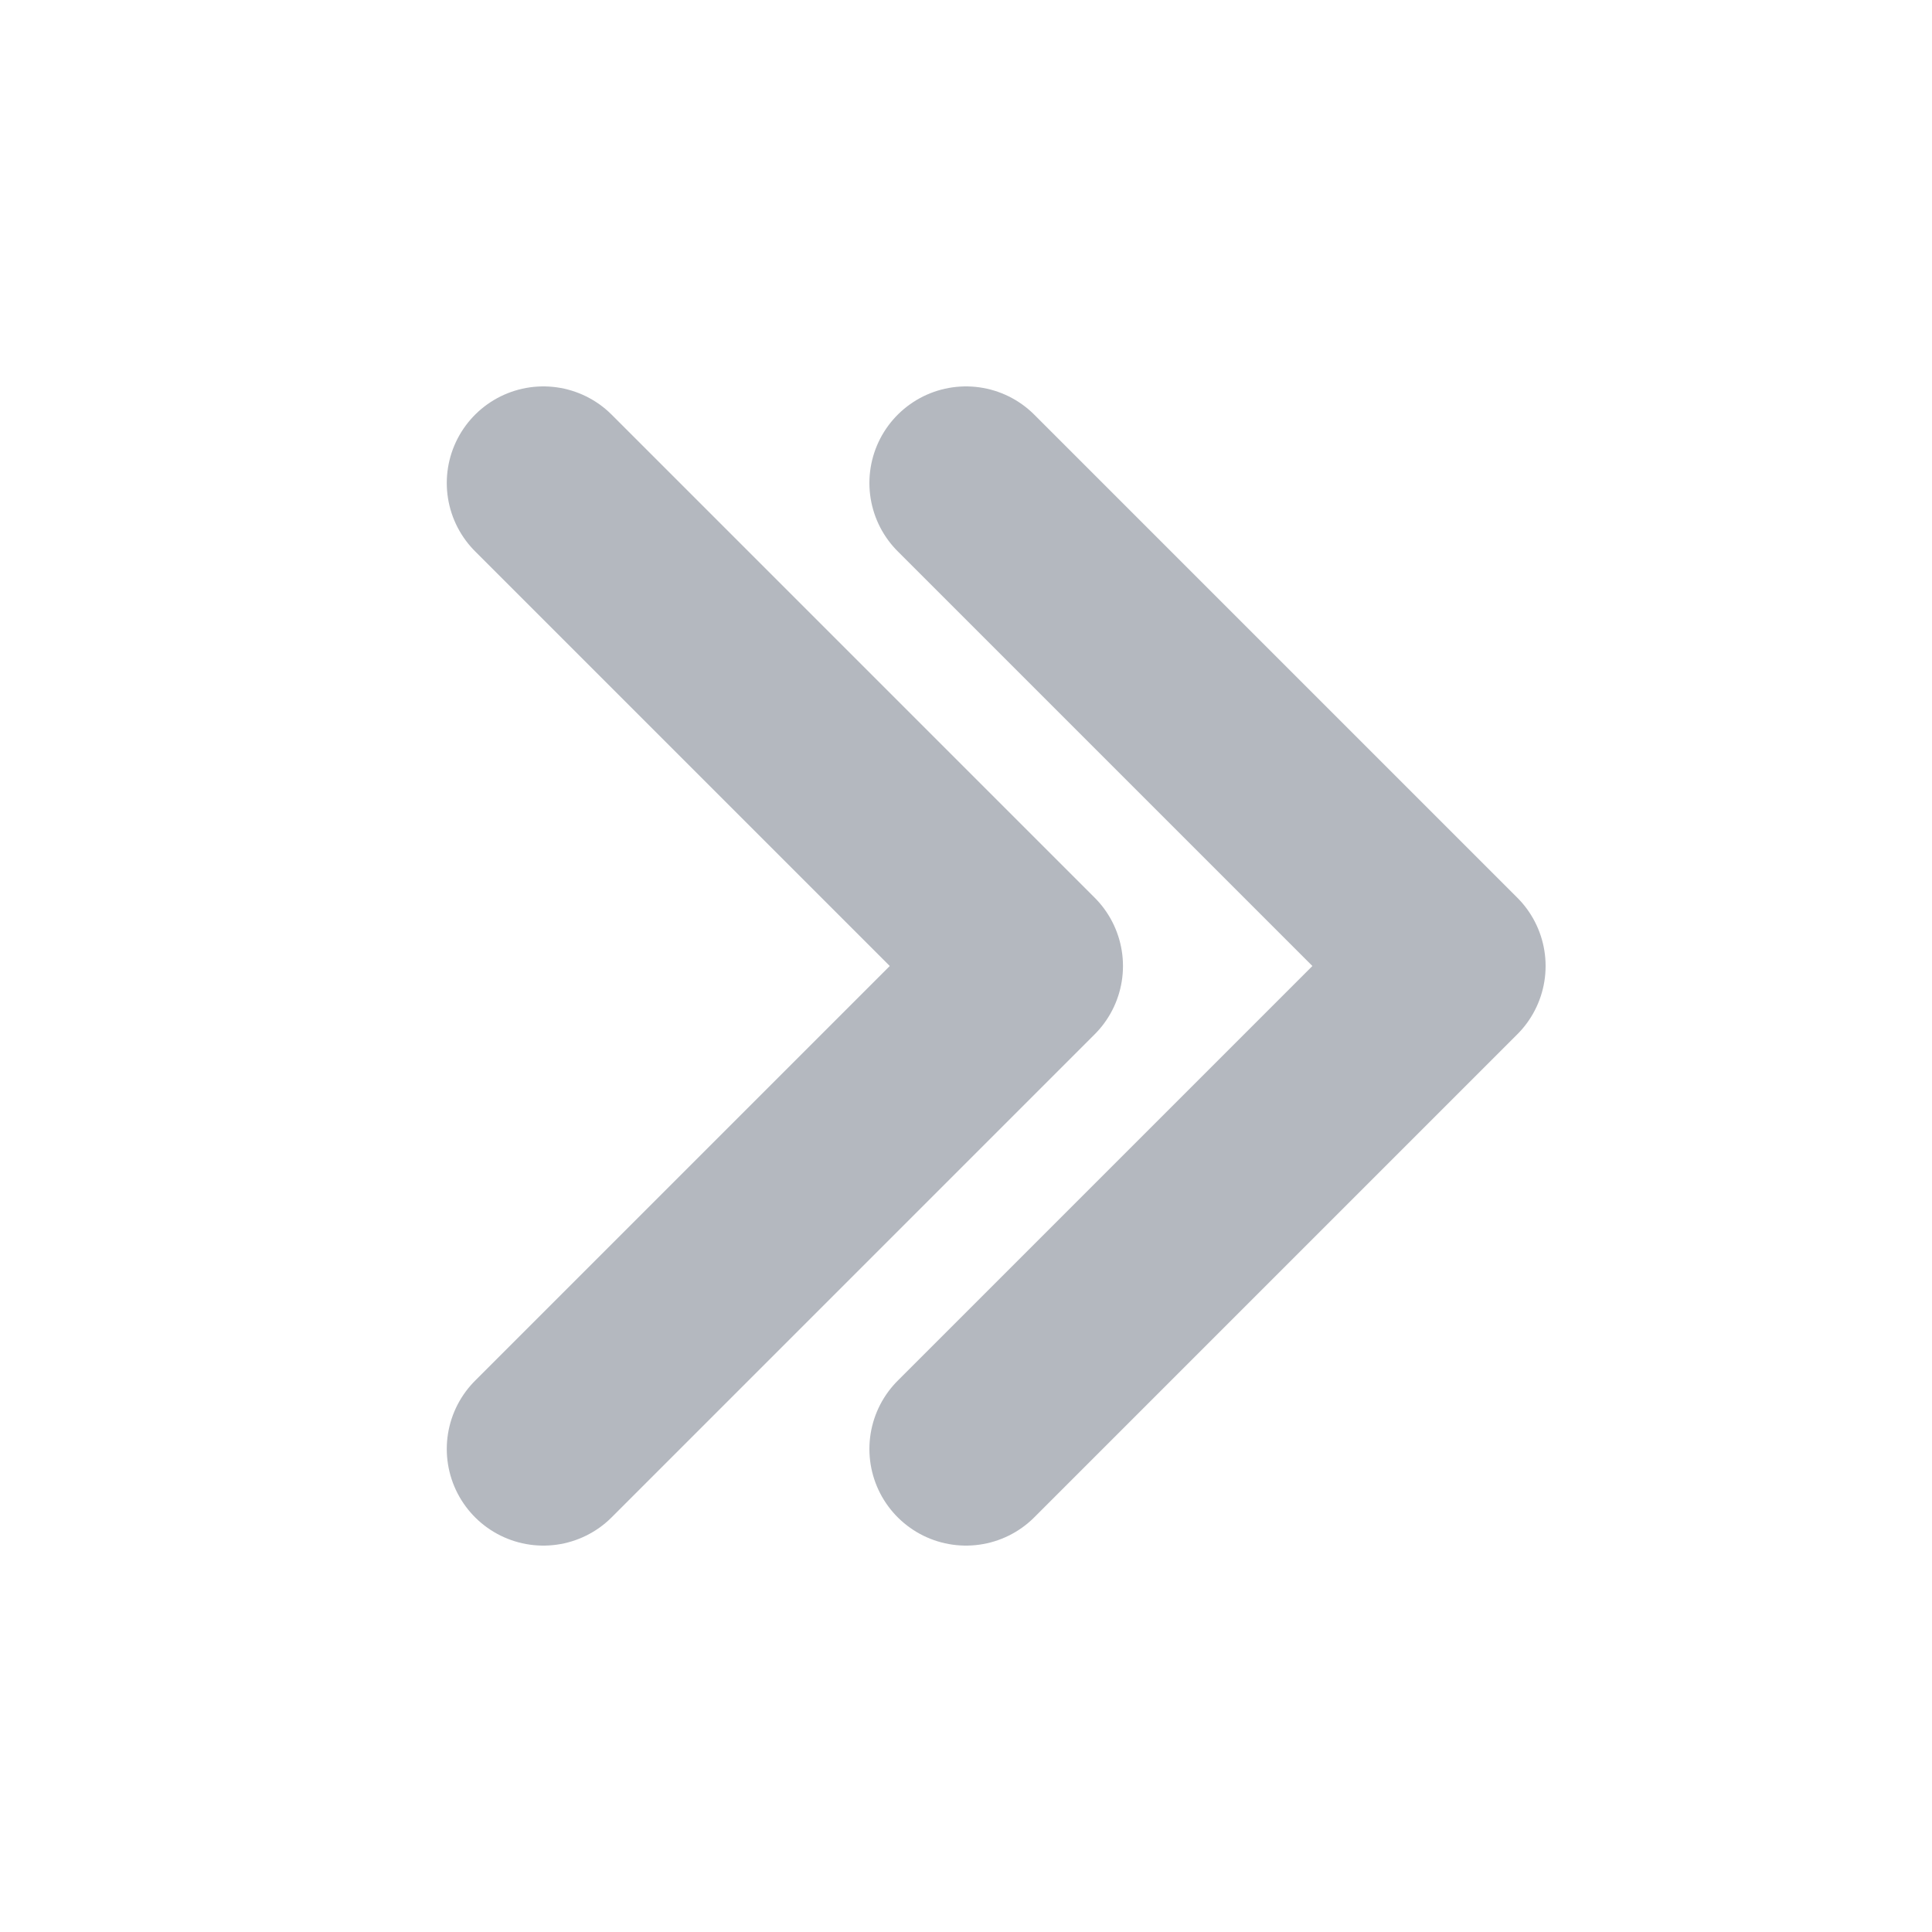
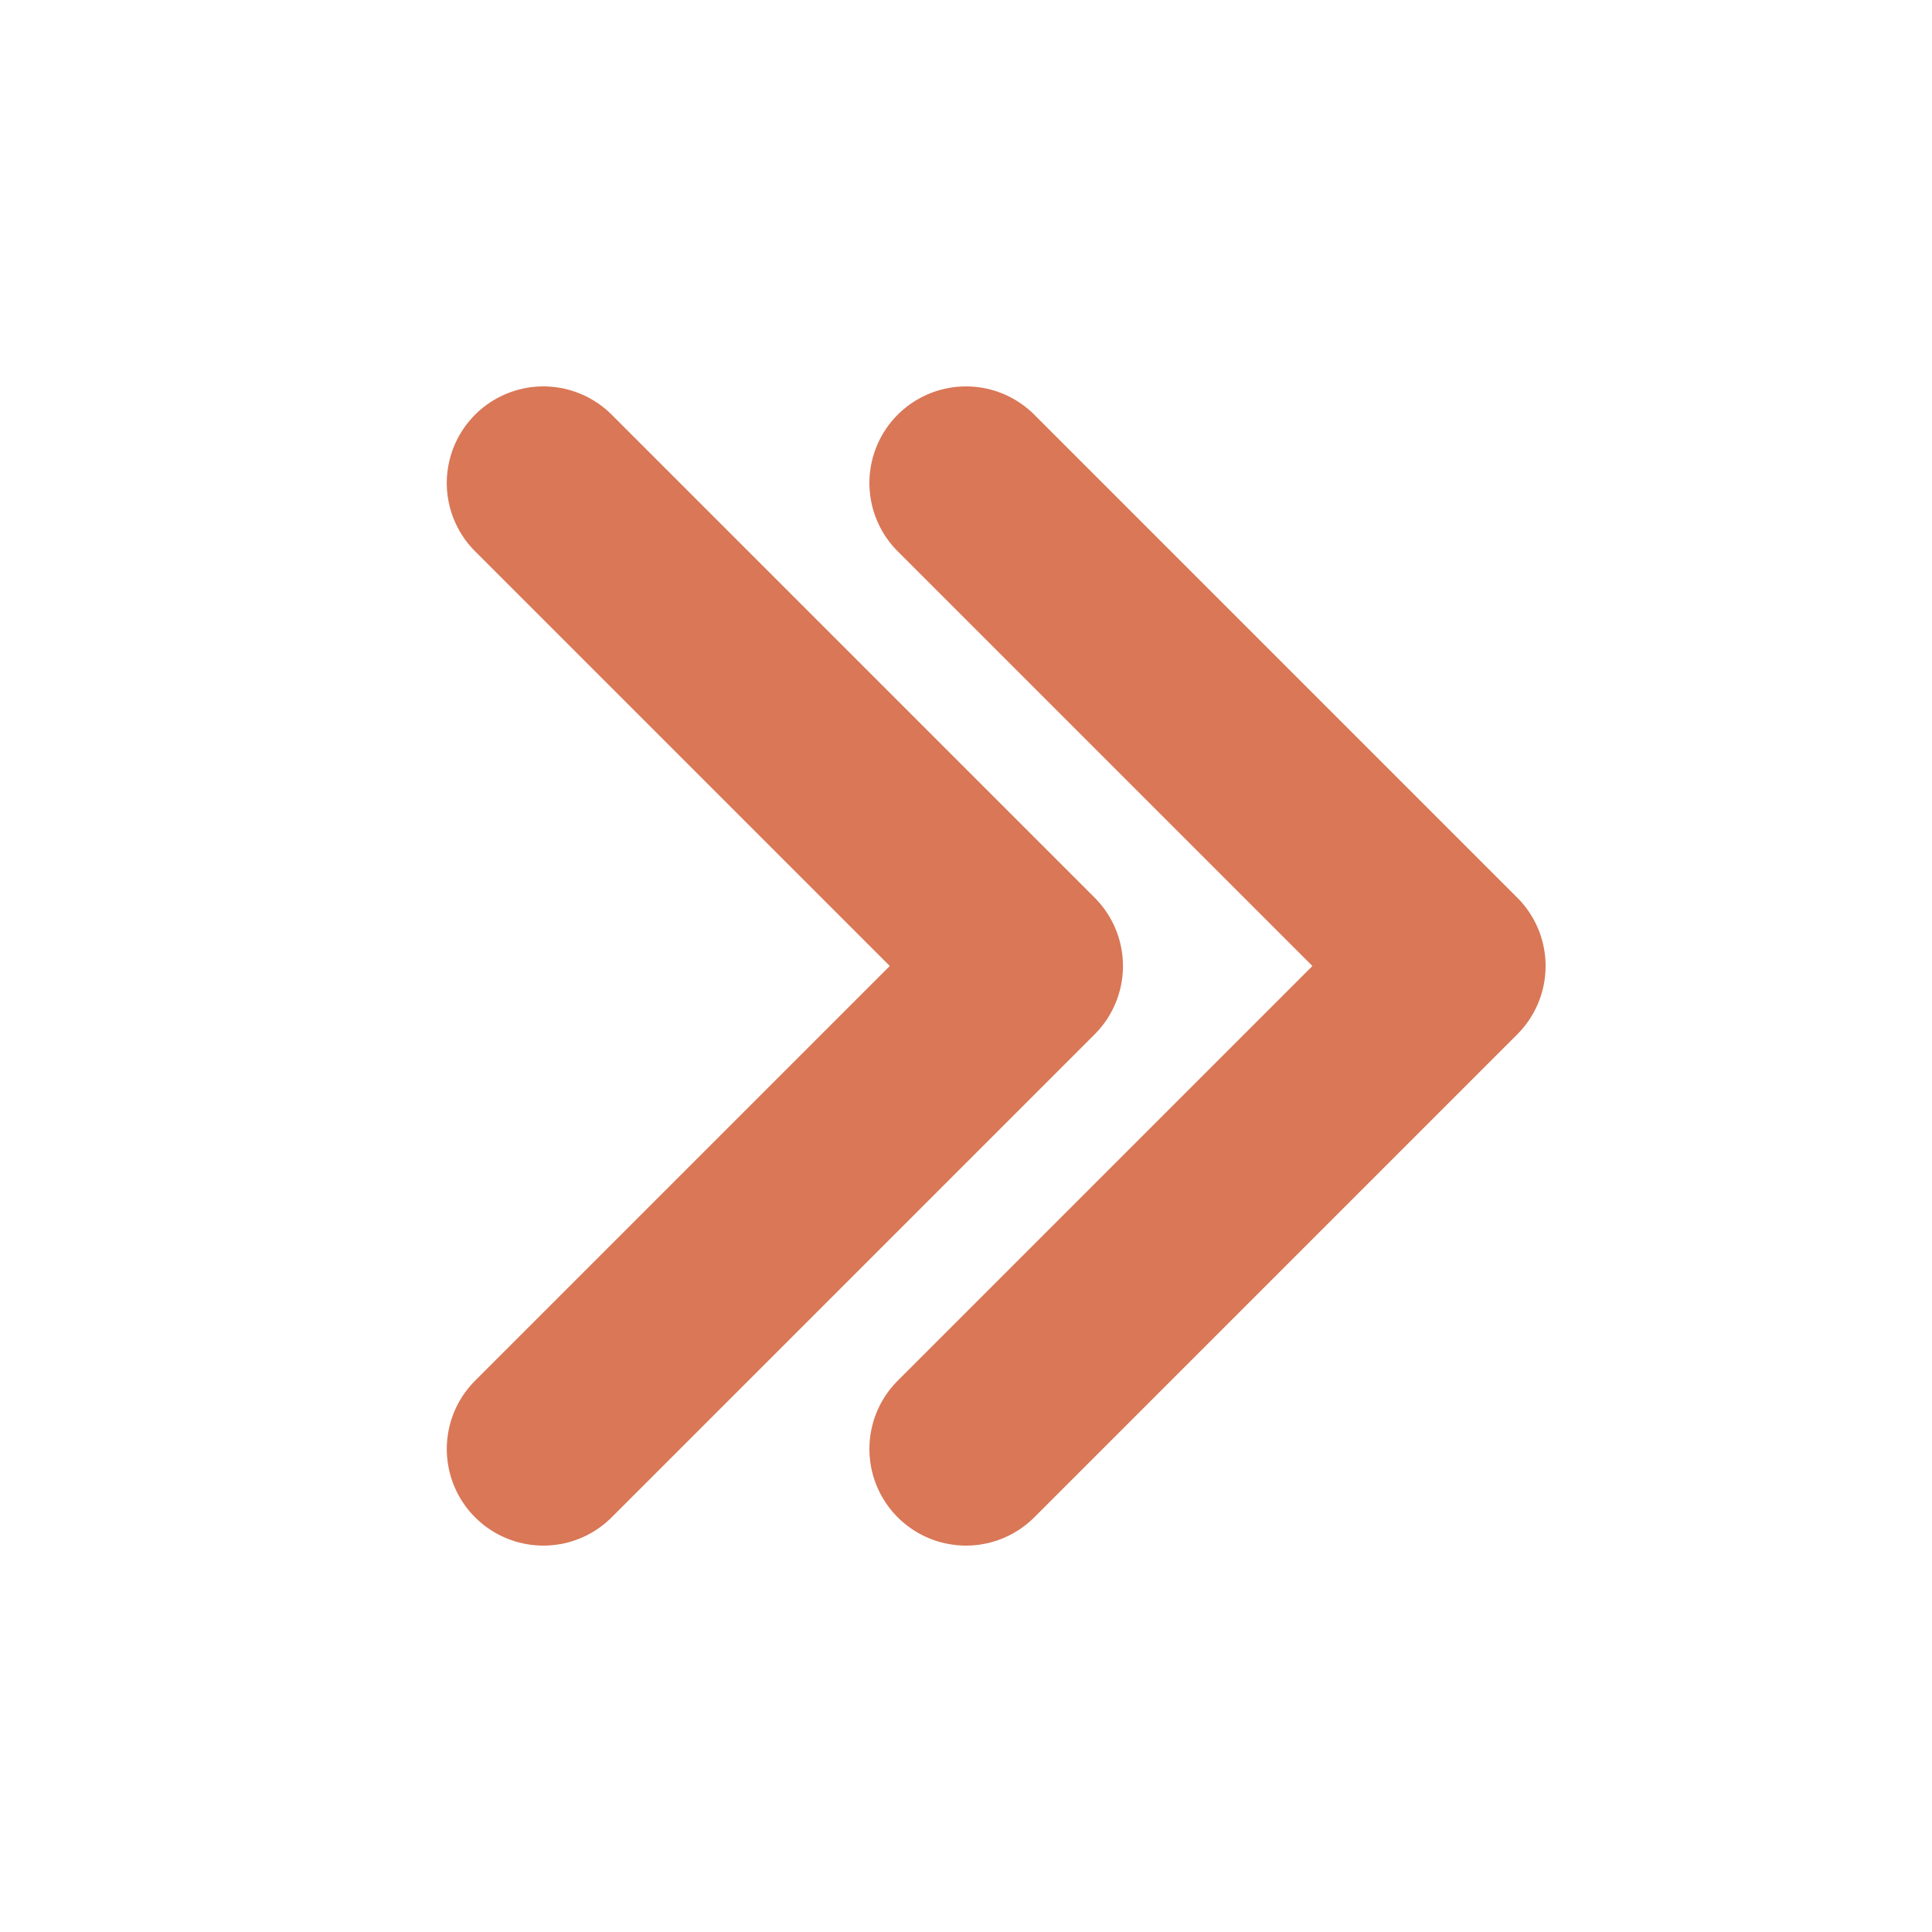
<svg xmlns="http://www.w3.org/2000/svg" width="16" height="16" viewBox="0 0 16 16" fill="none">
-   <g stroke="#B4B8BF" stroke-width="1.6" stroke-linecap="round" stroke-linejoin="round">
+   <g stroke="#D97757" stroke-width="1.6" stroke-linecap="round" stroke-linejoin="round">
    <polyline points="4.5,4 8.5,8 4.5,12" />
    <polyline points="8,4 12,8 8,12" />
  </g>
</svg>
